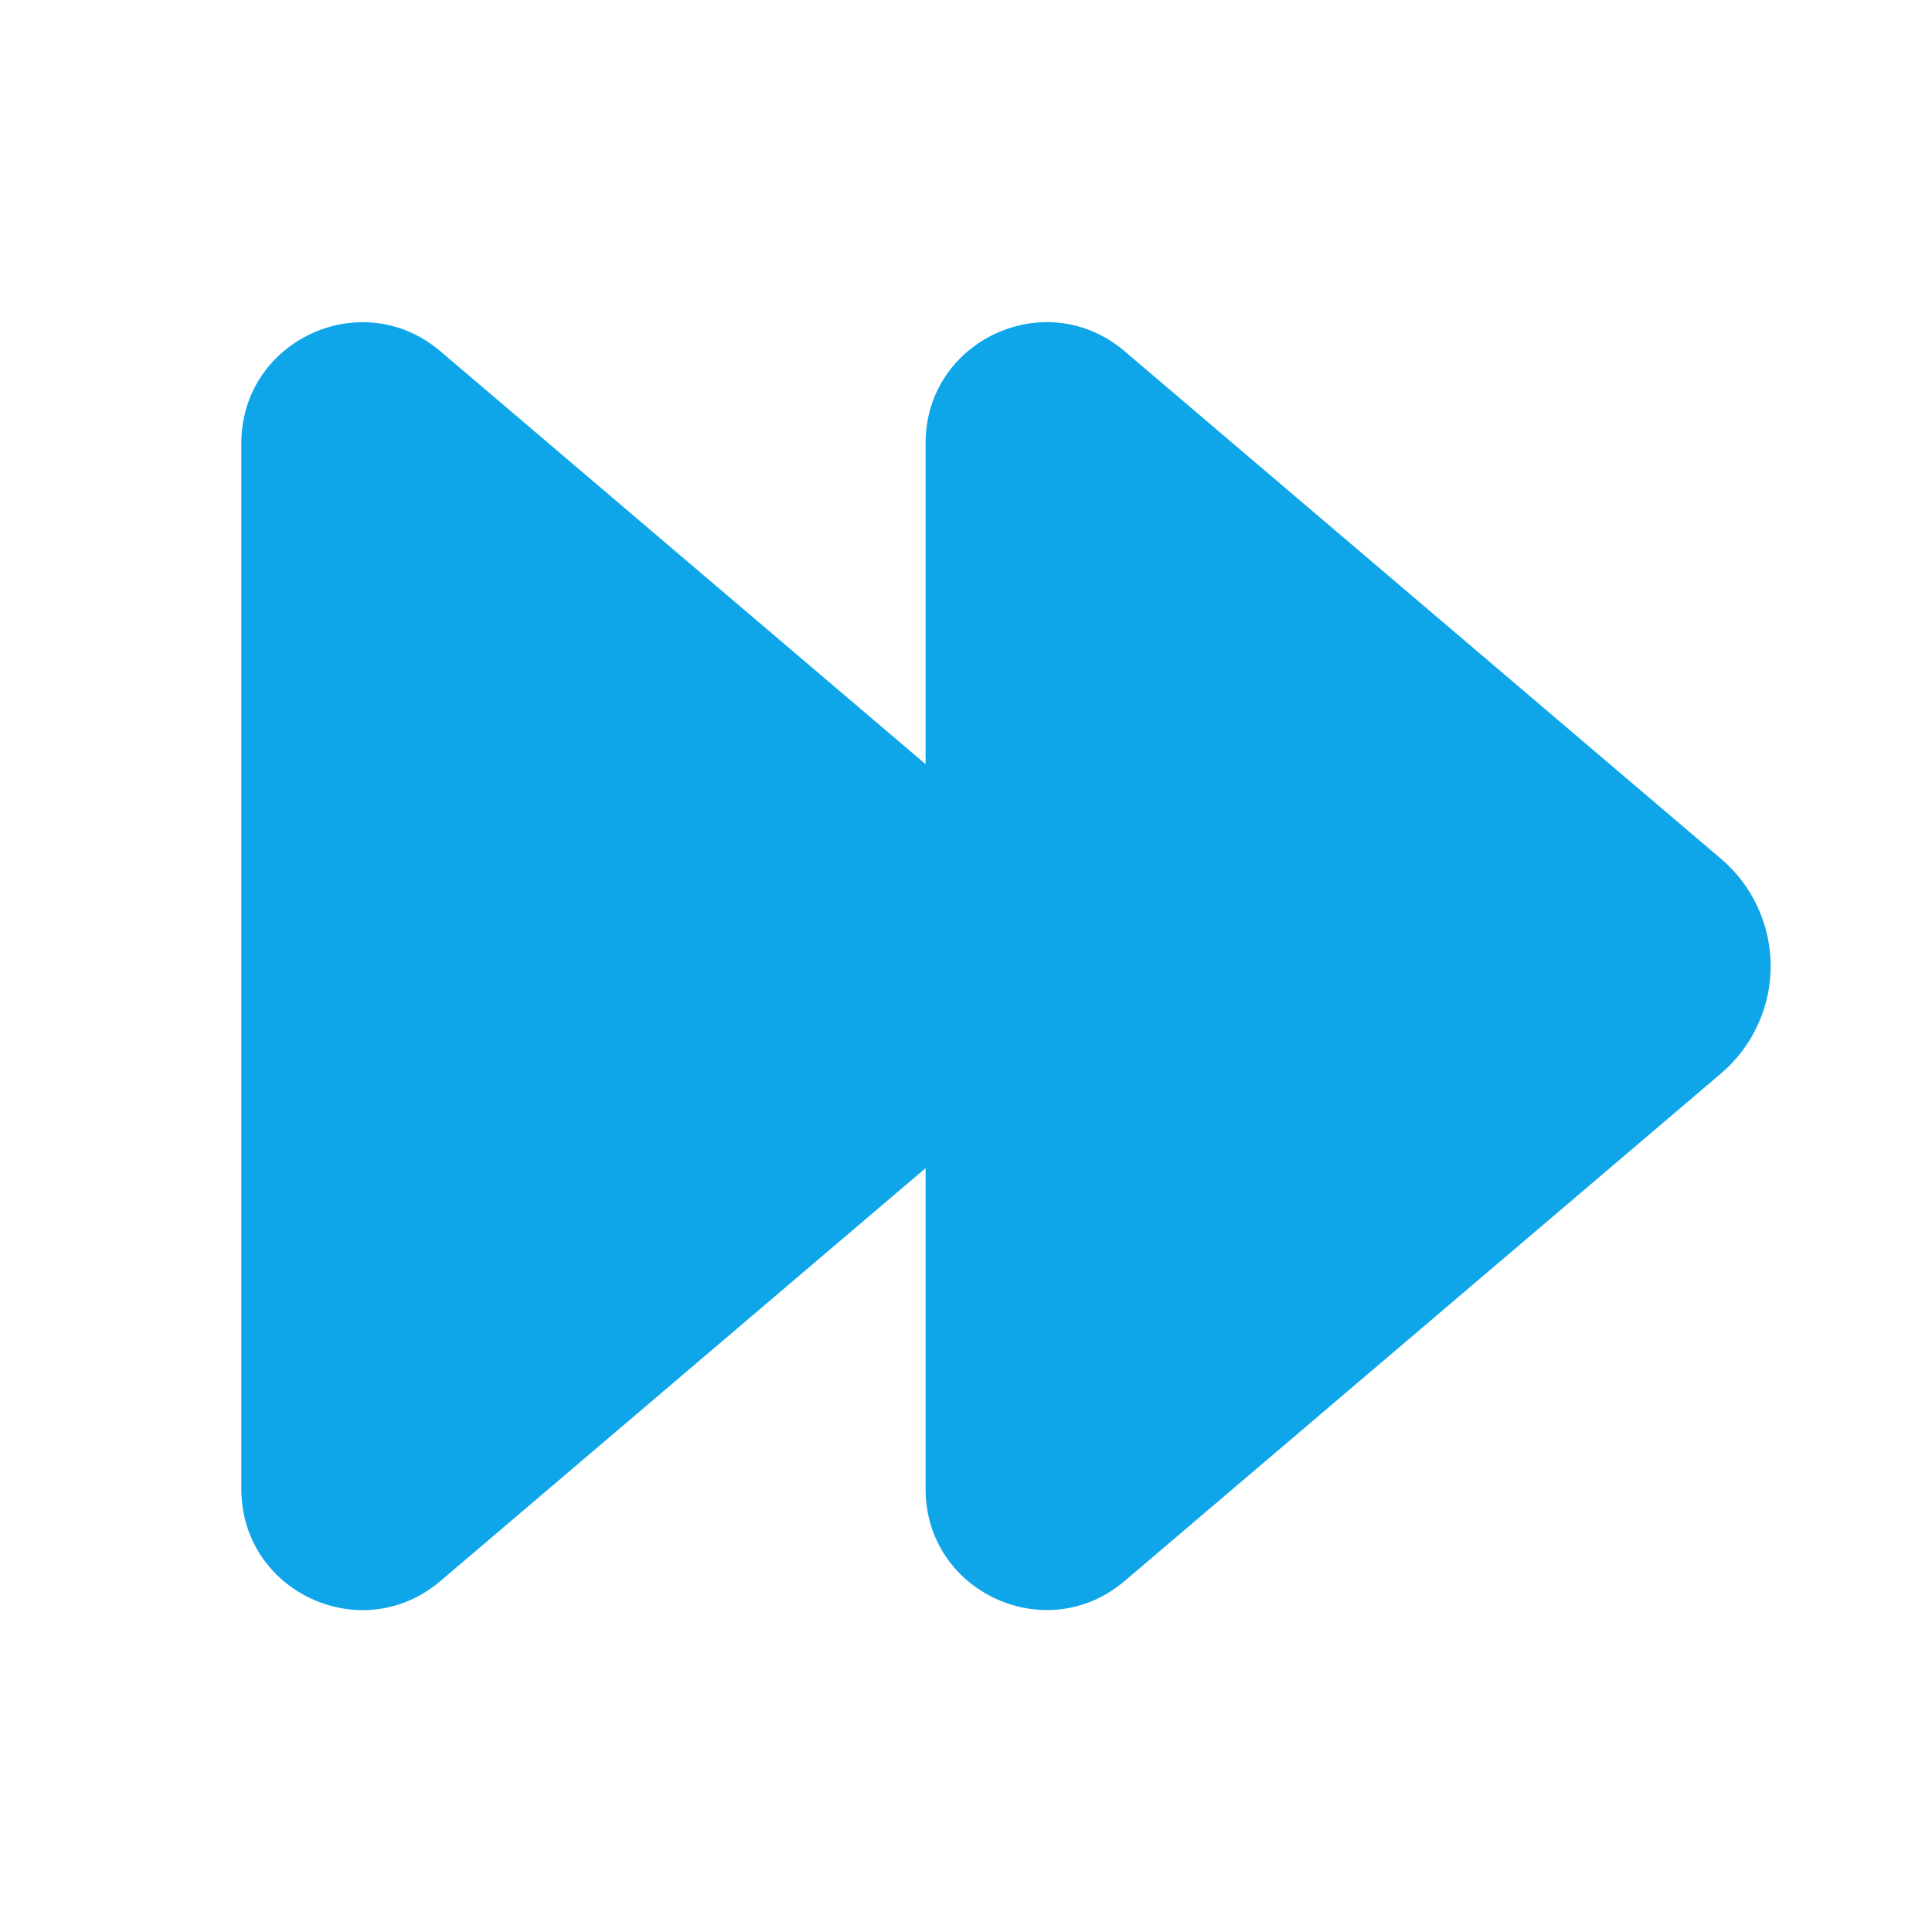
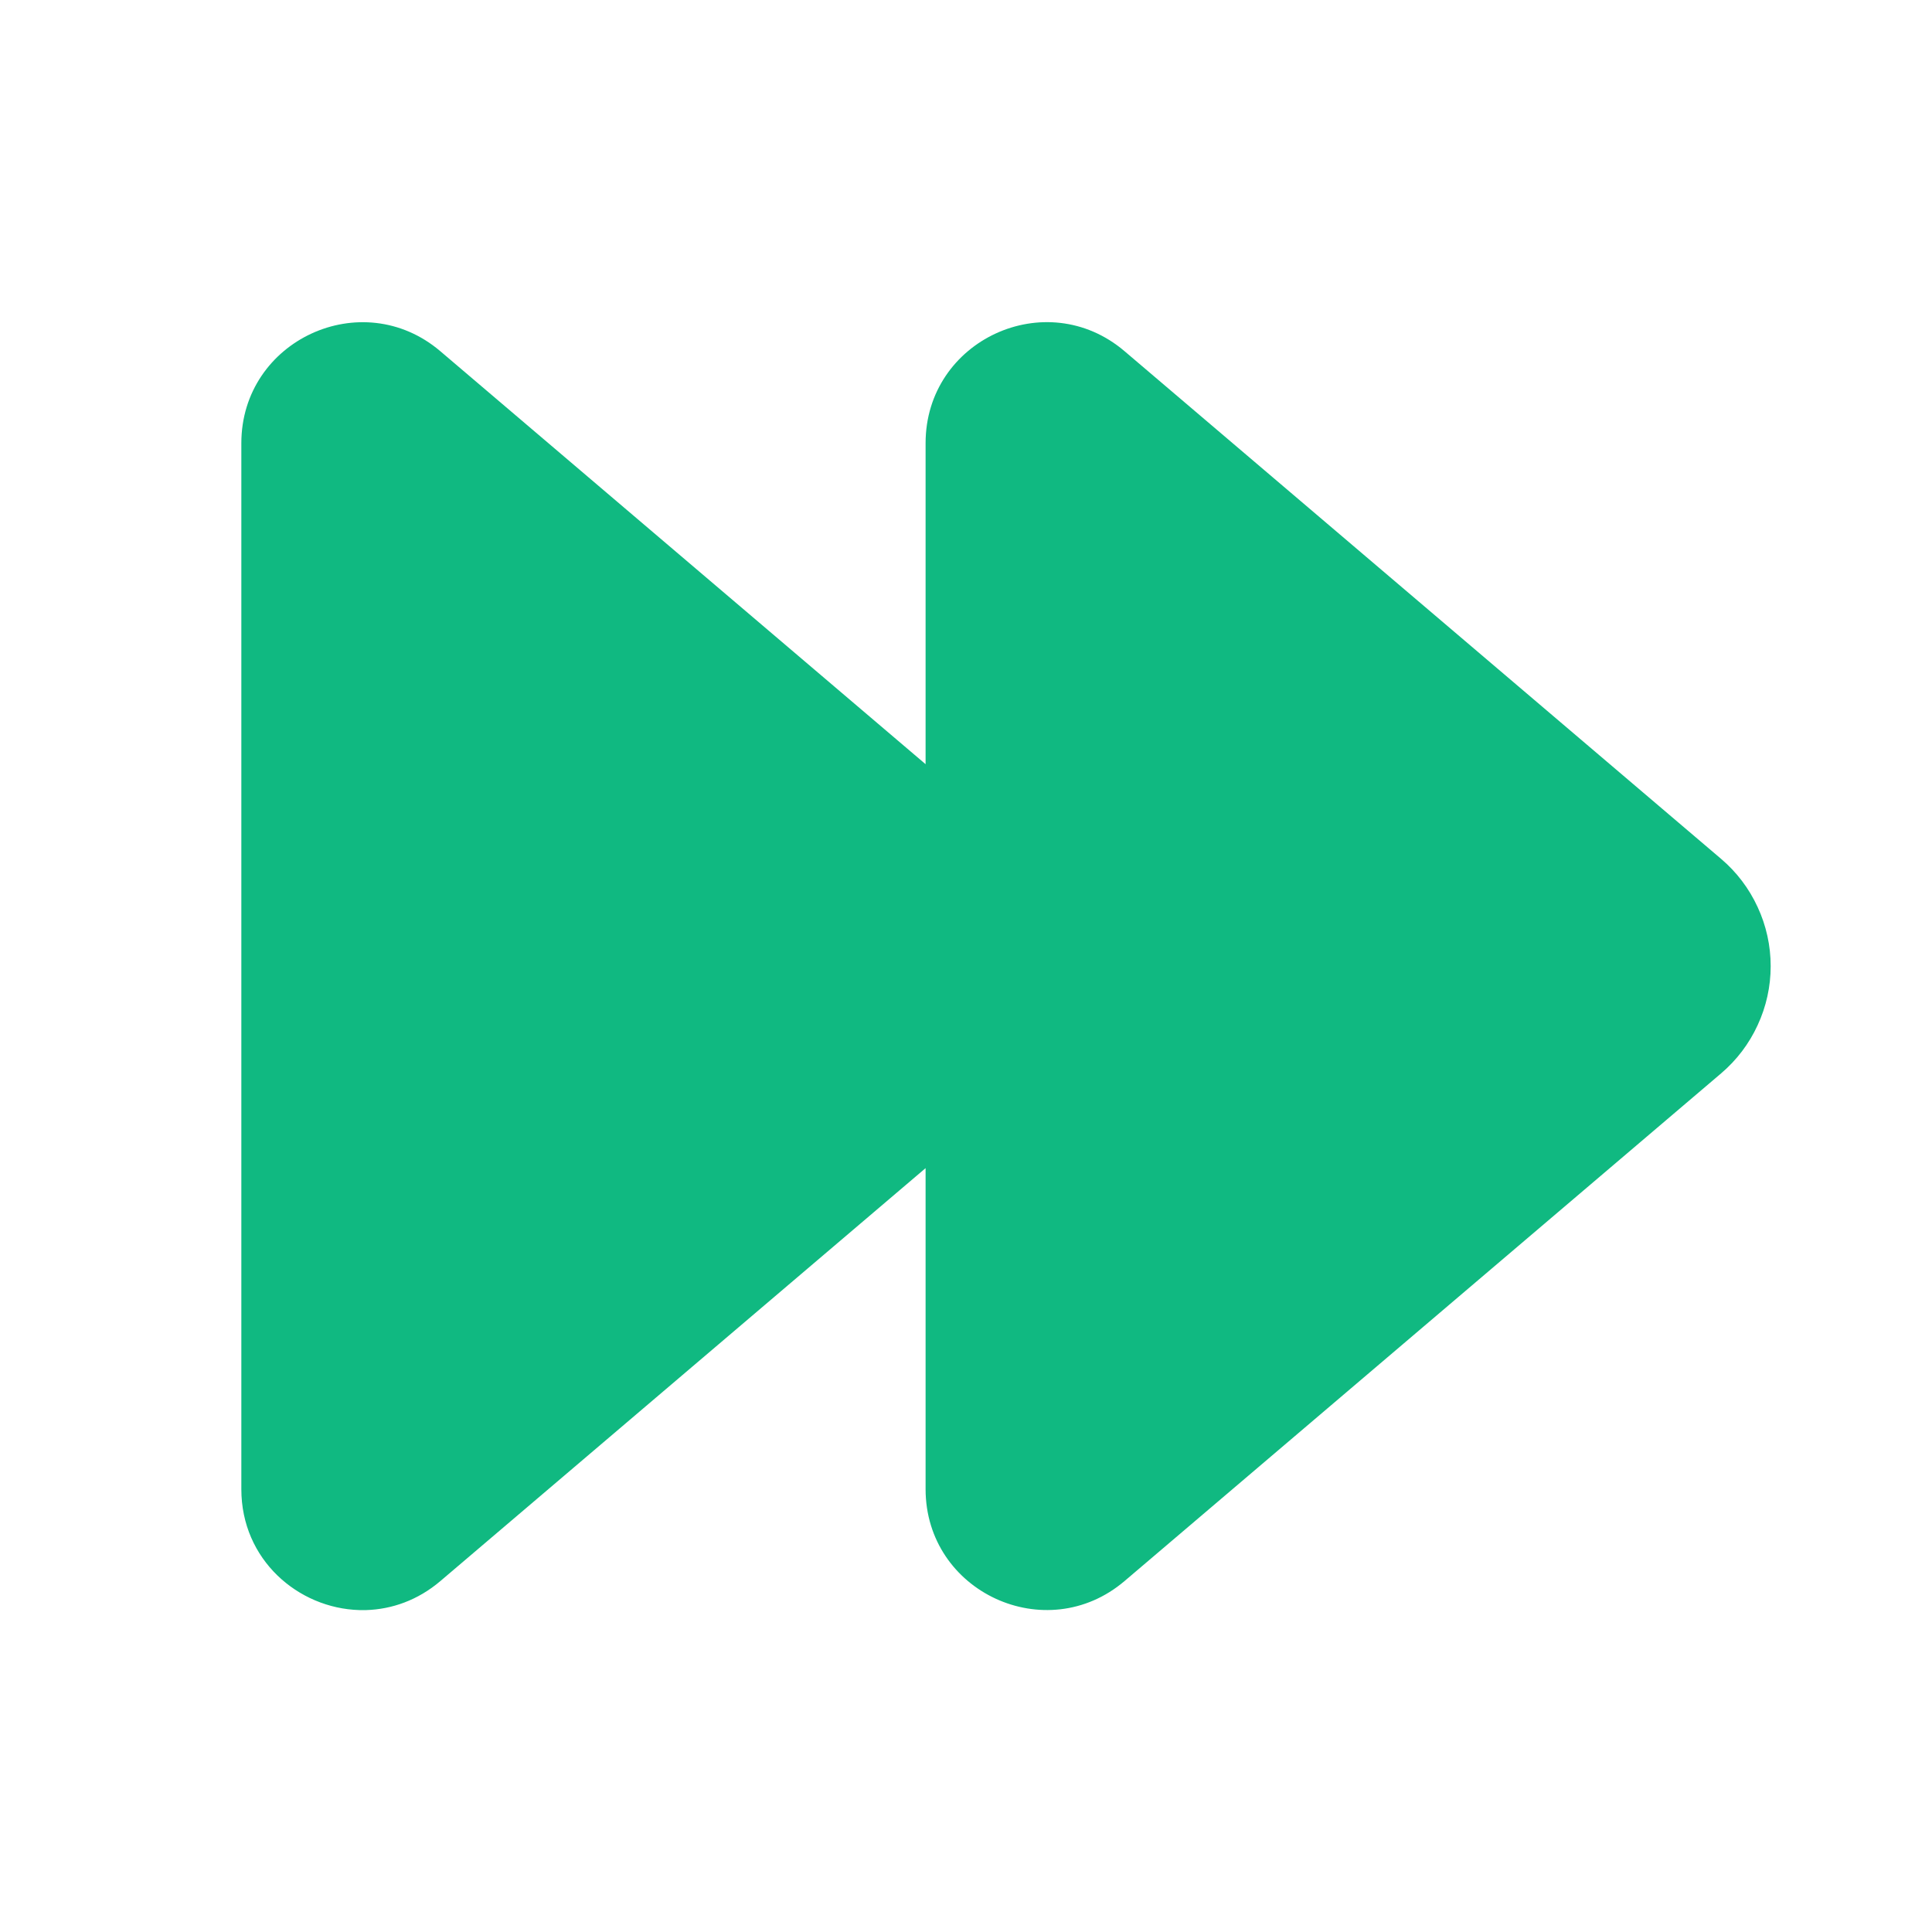
<svg xmlns="http://www.w3.org/2000/svg" width="24" height="24" viewBox="0 0 24 24" fill="none">
-   <path d="M13.97 4.363C12.996 3.533 11.498 4.226 11.498 5.505V9.493L5.47 4.363C4.496 3.534 2.998 4.227 2.998 5.506V18.499C2.998 19.377 3.705 19.979 4.463 20.001H4.55C4.868 19.991 5.19 19.879 5.47 19.641L11.498 14.511V18.498C11.498 19.777 12.996 20.469 13.97 19.64L21.38 13.334C21.573 13.17 21.728 12.966 21.834 12.735C21.941 12.505 21.996 12.255 21.996 12.002C21.996 11.748 21.941 11.498 21.834 11.268C21.728 11.037 21.573 10.833 21.38 10.669L13.97 4.363V4.363Z" fill="#0EA5E9" />
+   <path d="M13.97 4.363C12.996 3.533 11.498 4.226 11.498 5.505V9.493L5.47 4.363C4.496 3.534 2.998 4.227 2.998 5.506V18.499C2.998 19.377 3.705 19.979 4.463 20.001H4.55C4.868 19.991 5.19 19.879 5.47 19.641L11.498 14.511V18.498C11.498 19.777 12.996 20.469 13.97 19.64L21.38 13.334C21.573 13.17 21.728 12.966 21.834 12.735C21.941 12.505 21.996 12.255 21.996 12.002C21.996 11.748 21.941 11.498 21.834 11.268C21.728 11.037 21.573 10.833 21.38 10.669L13.97 4.363V4.363Z" fill="#10b981" />
</svg>
